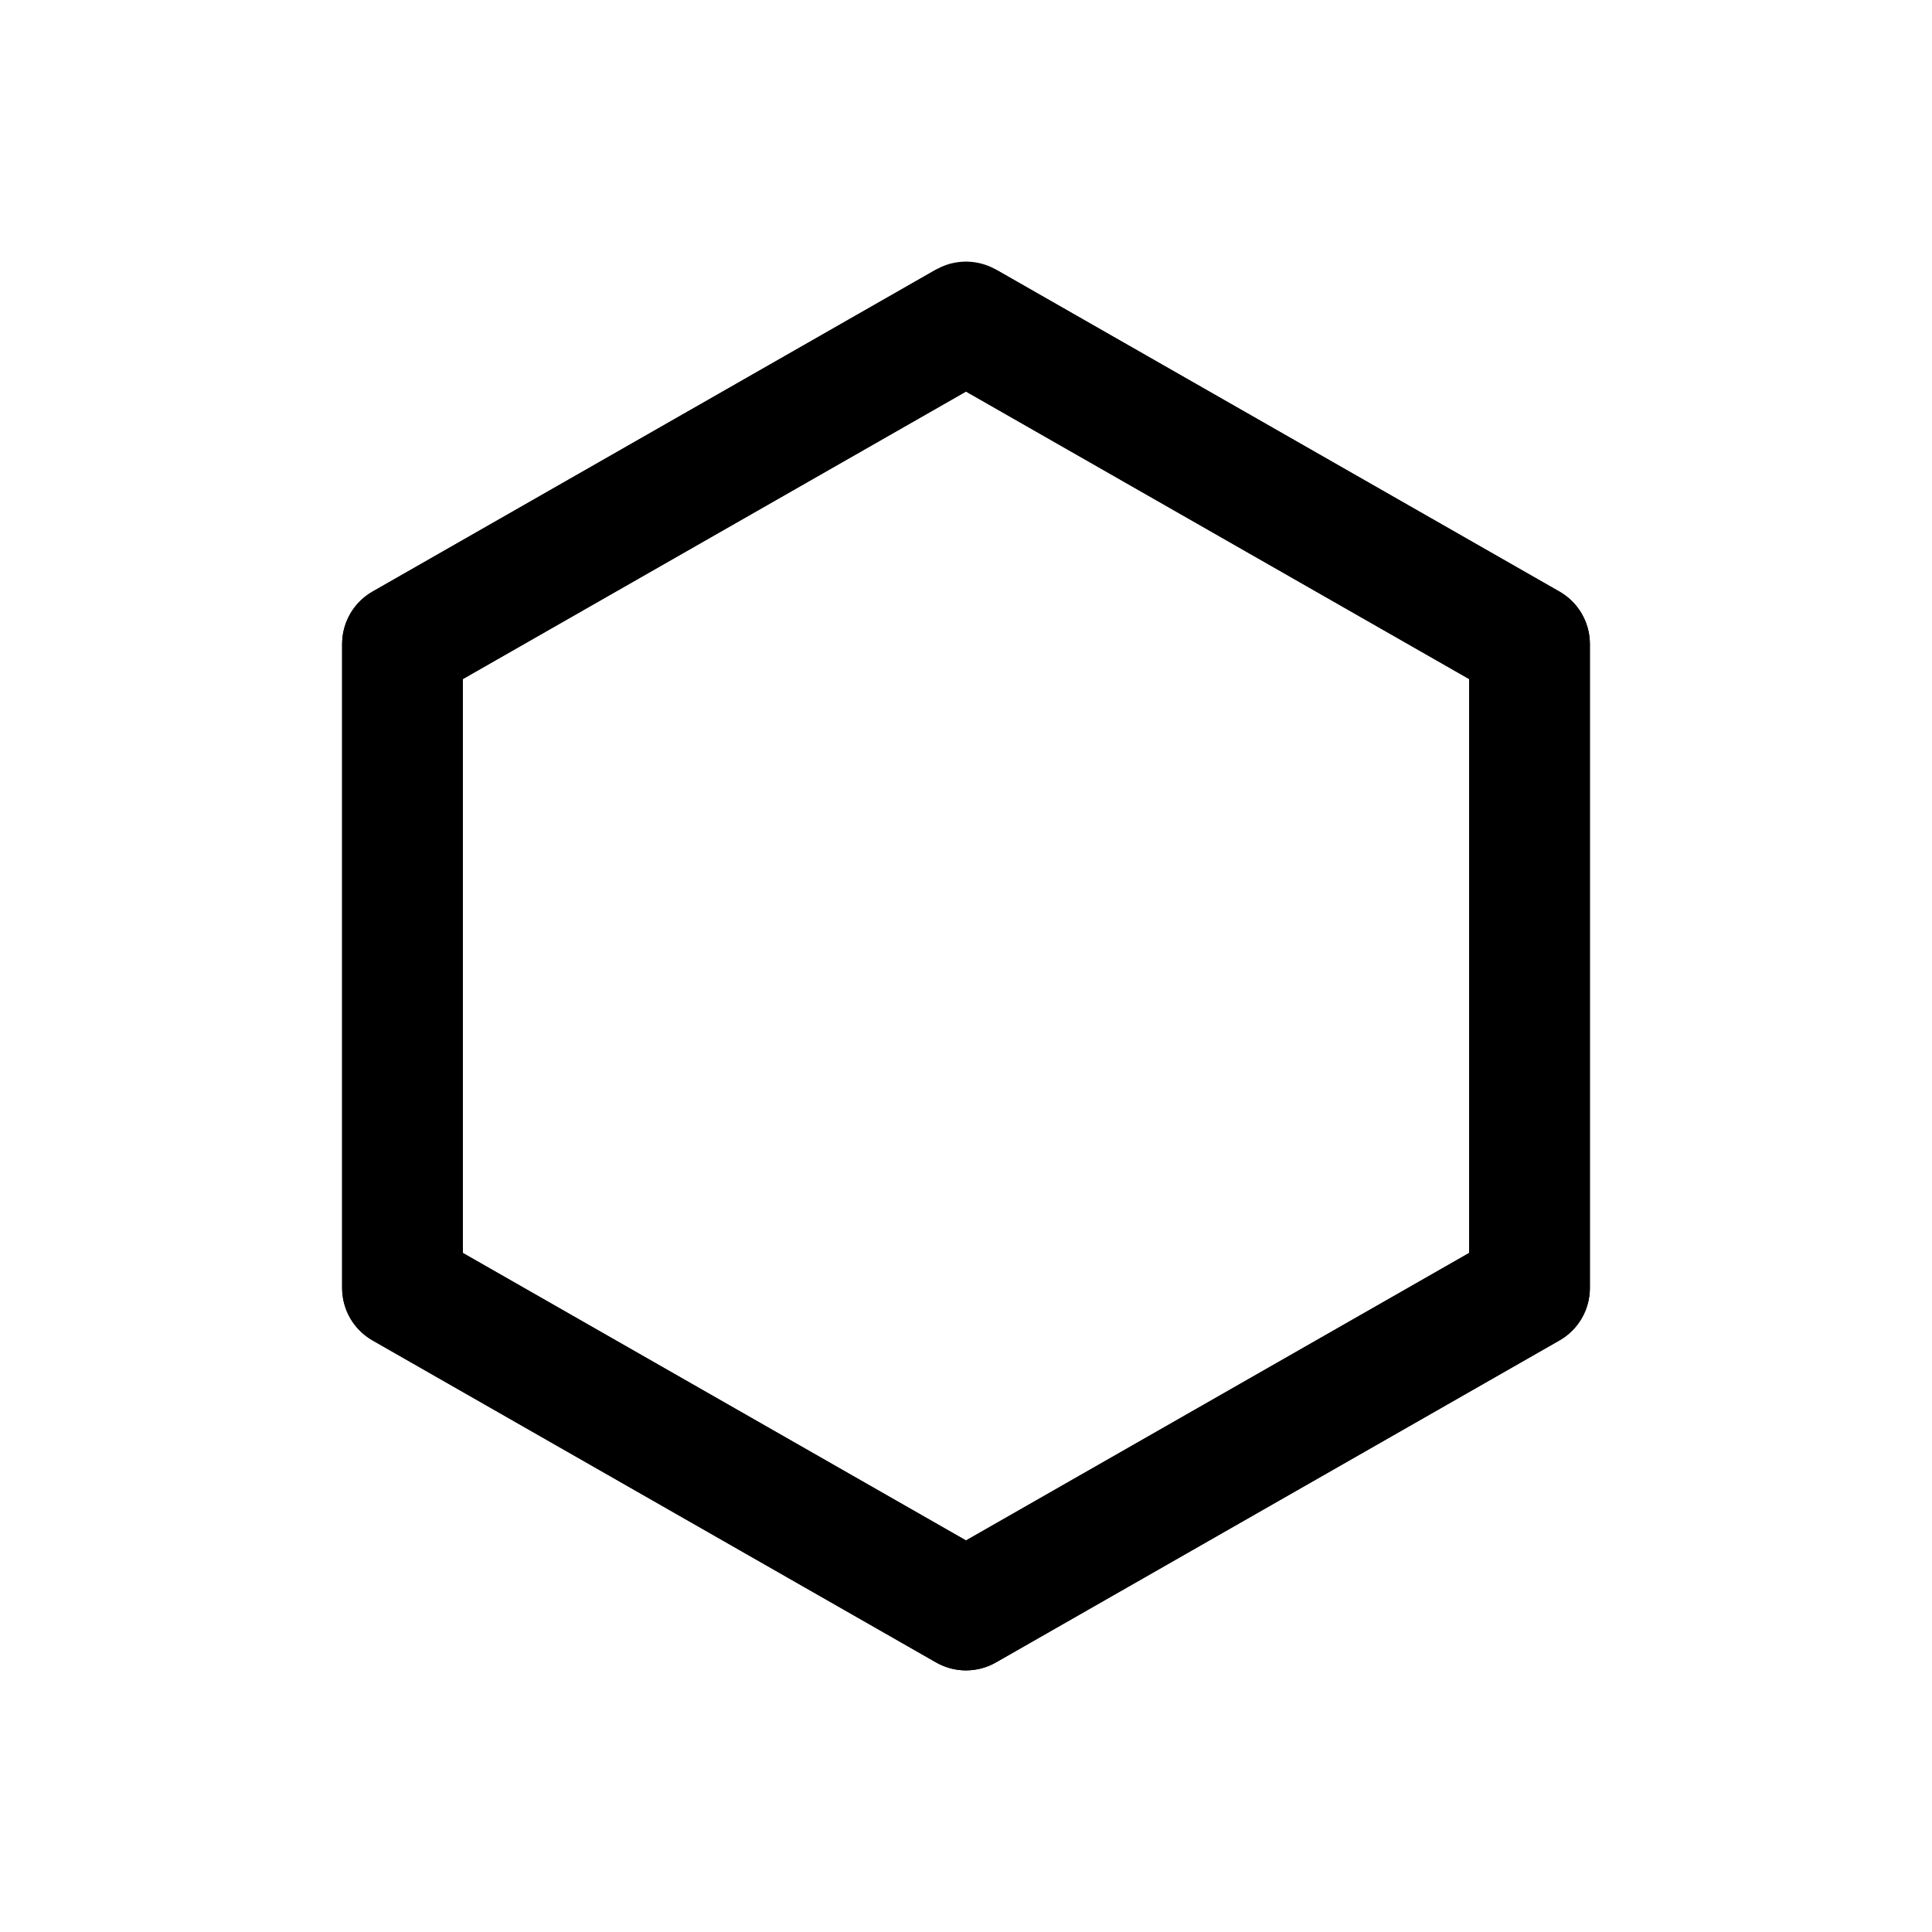
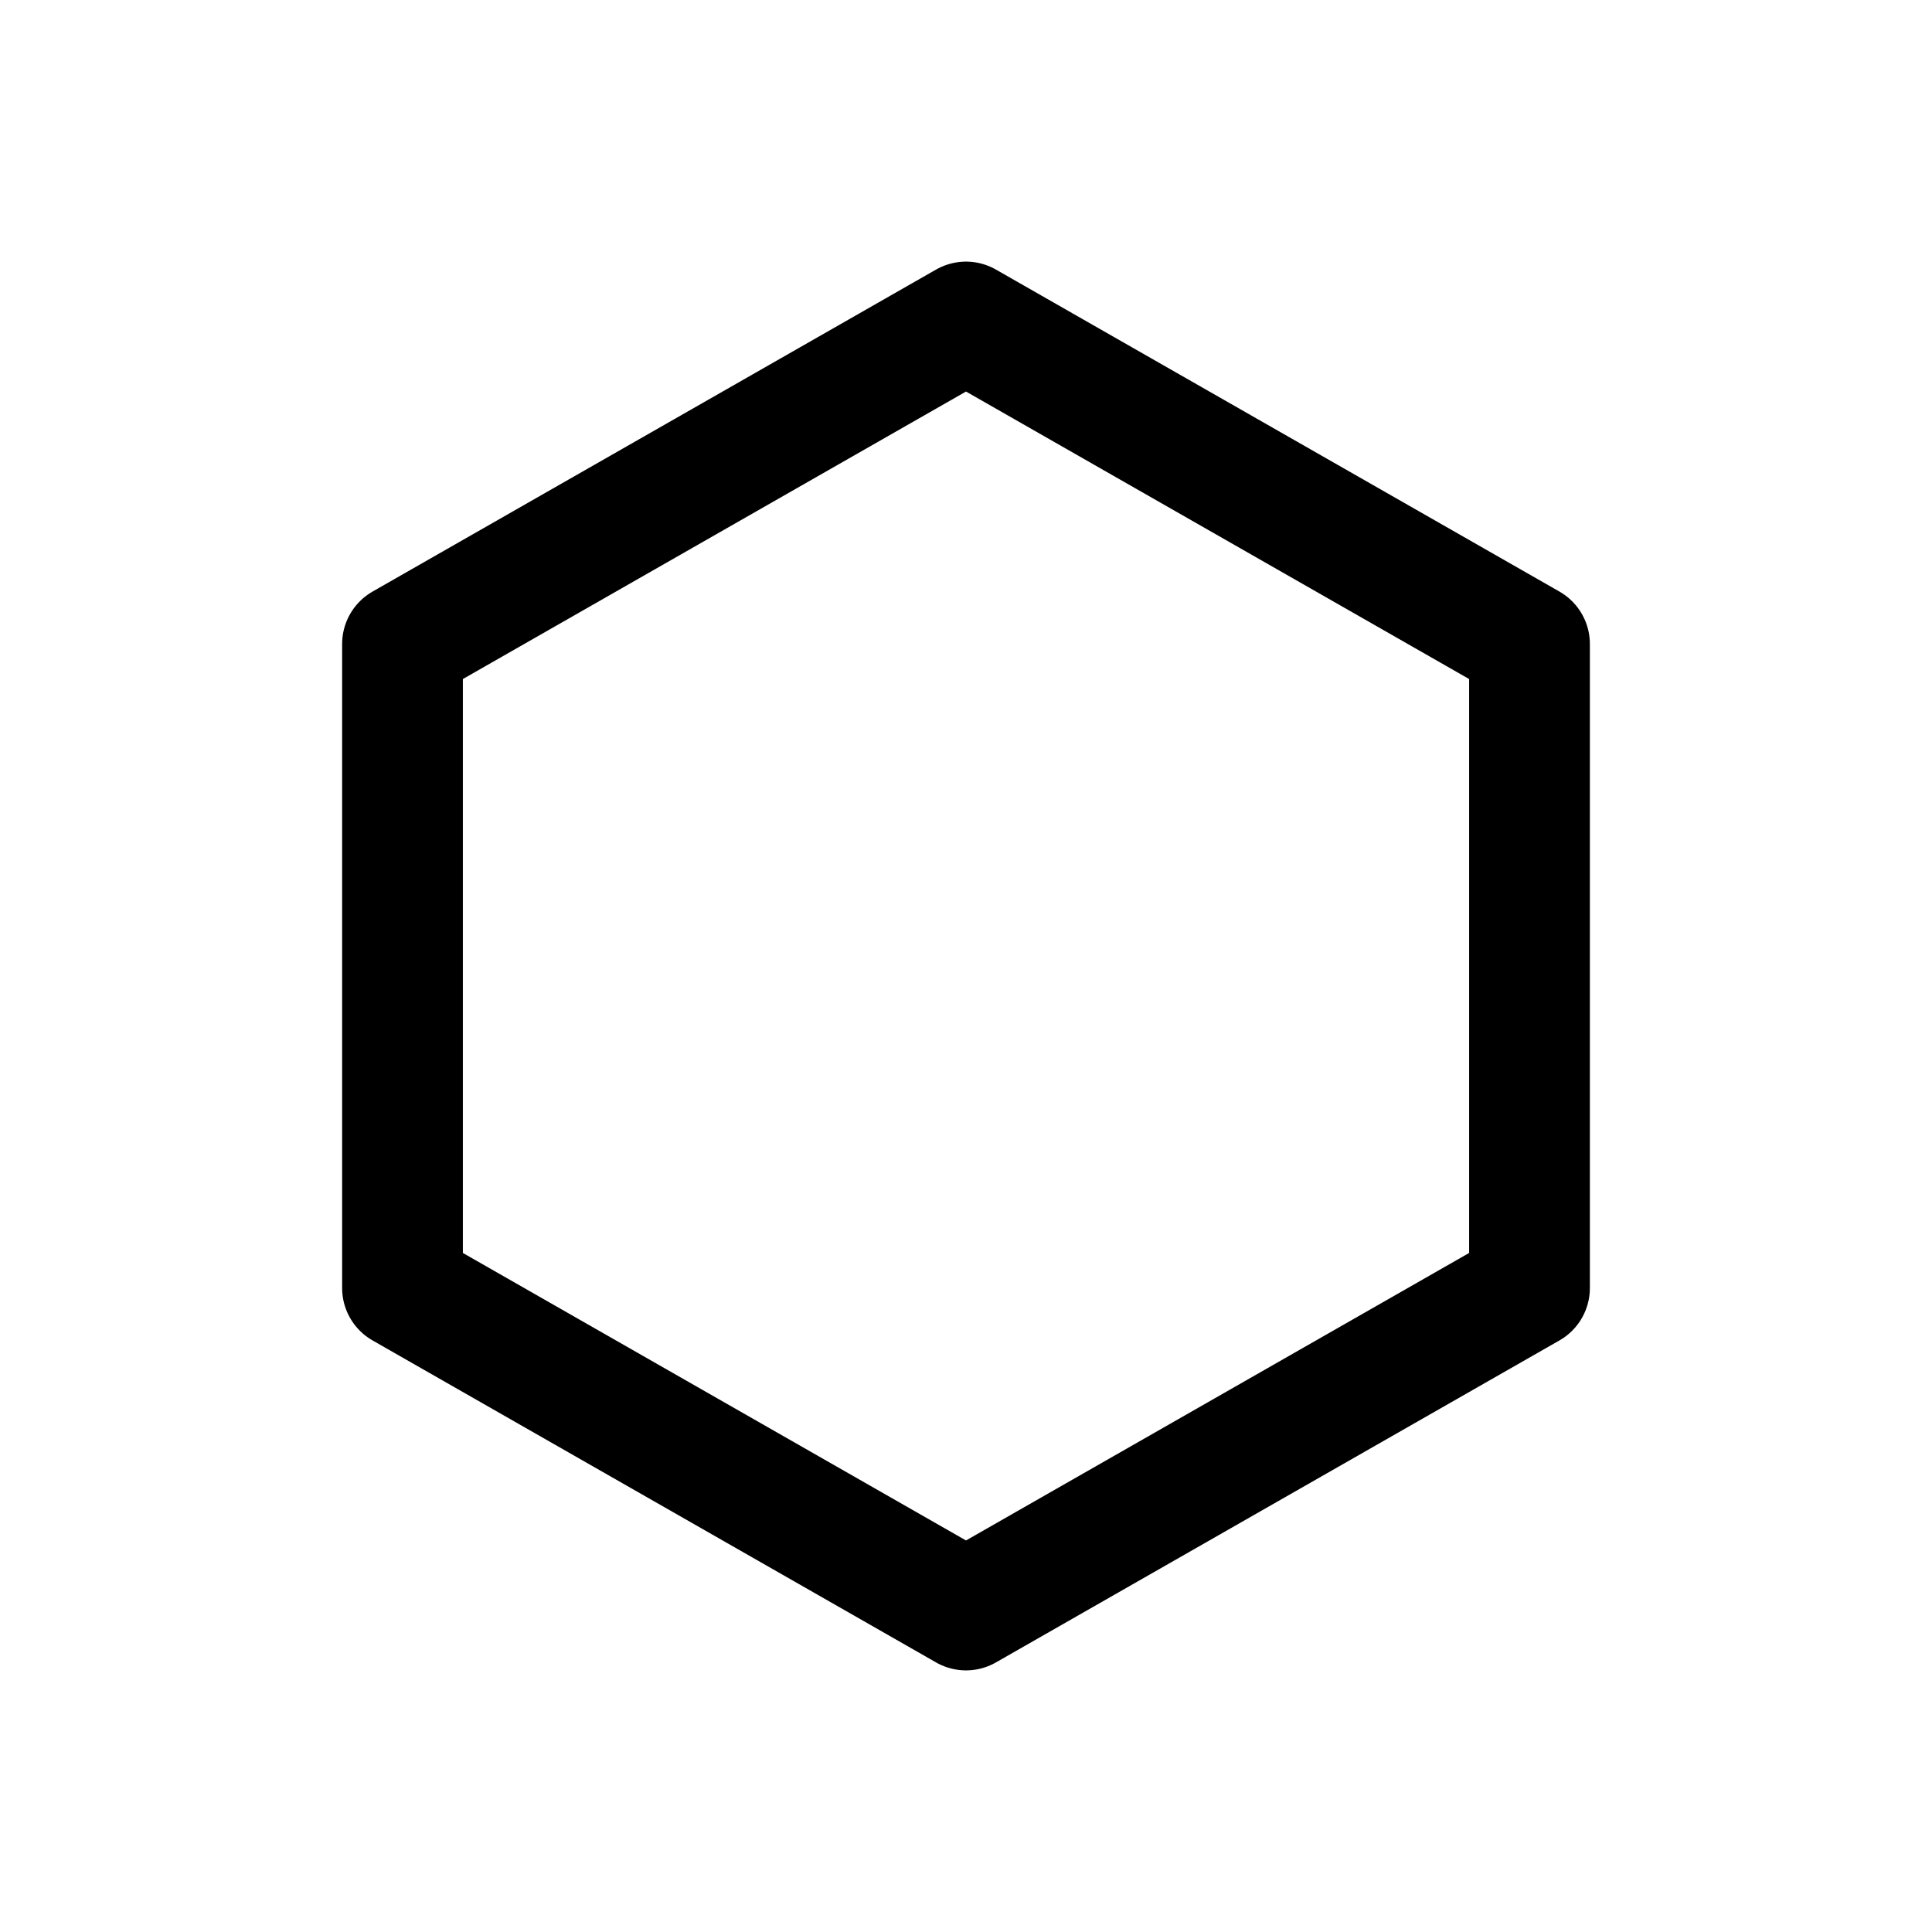
- <svg xmlns="http://www.w3.org/2000/svg" width="240" height="240">
-   <path style="fill:none;stroke:#000;stroke-width:15;stroke-linecap:round;stroke-linejoin:round;stroke-opacity:1;stroke-miterlimit:4;stroke-dasharray:none" d="M120 40 50 80v80l70 40 70-40V80l-70-40" />
-   <path style="color:#000;fill:#000;stroke-linecap:round;stroke-linejoin:round;-inkscape-stroke:none" d="M118.027 32.764a7.5 7.5 0 0 0-.775.601 7.5 7.5 0 0 0-.973.123l-70 40A7.5 7.5 0 0 0 42.5 80v80a7.5 7.5 0 0 0 3.78 6.512l70 40a7.5 7.5 0 0 0 7.44 0l70-40A7.5 7.5 0 0 0 197.5 160V80a7.5 7.5 0 0 0-3.78-6.512l-70-40a7.5 7.5 0 0 0-.972-.123 7.5 7.5 0 0 0-2.748-.35 7.5 7.5 0 0 0-1.973-.251ZM120 48.639l62.5 35.713v71.296L120 191.361l-62.5-35.713V84.352Z" />
+ <svg xmlns="http://www.w3.org/2000/svg" width="240" height="240" id="svg5" version="1.1">
+   <defs id="defs2">
+     </defs>
+   <g id="layer1">
+     <path style="fill:none;stroke:#000000;stroke-width:15;stroke-linecap:round;stroke-linejoin:round;stroke-opacity:1;stroke-miterlimit:4;stroke-dasharray:none" d="M 120,40 50,80 v 80 l 70,40 70,-40 V 80 L 120,40" id="path857" />
+   </g>
</svg>
